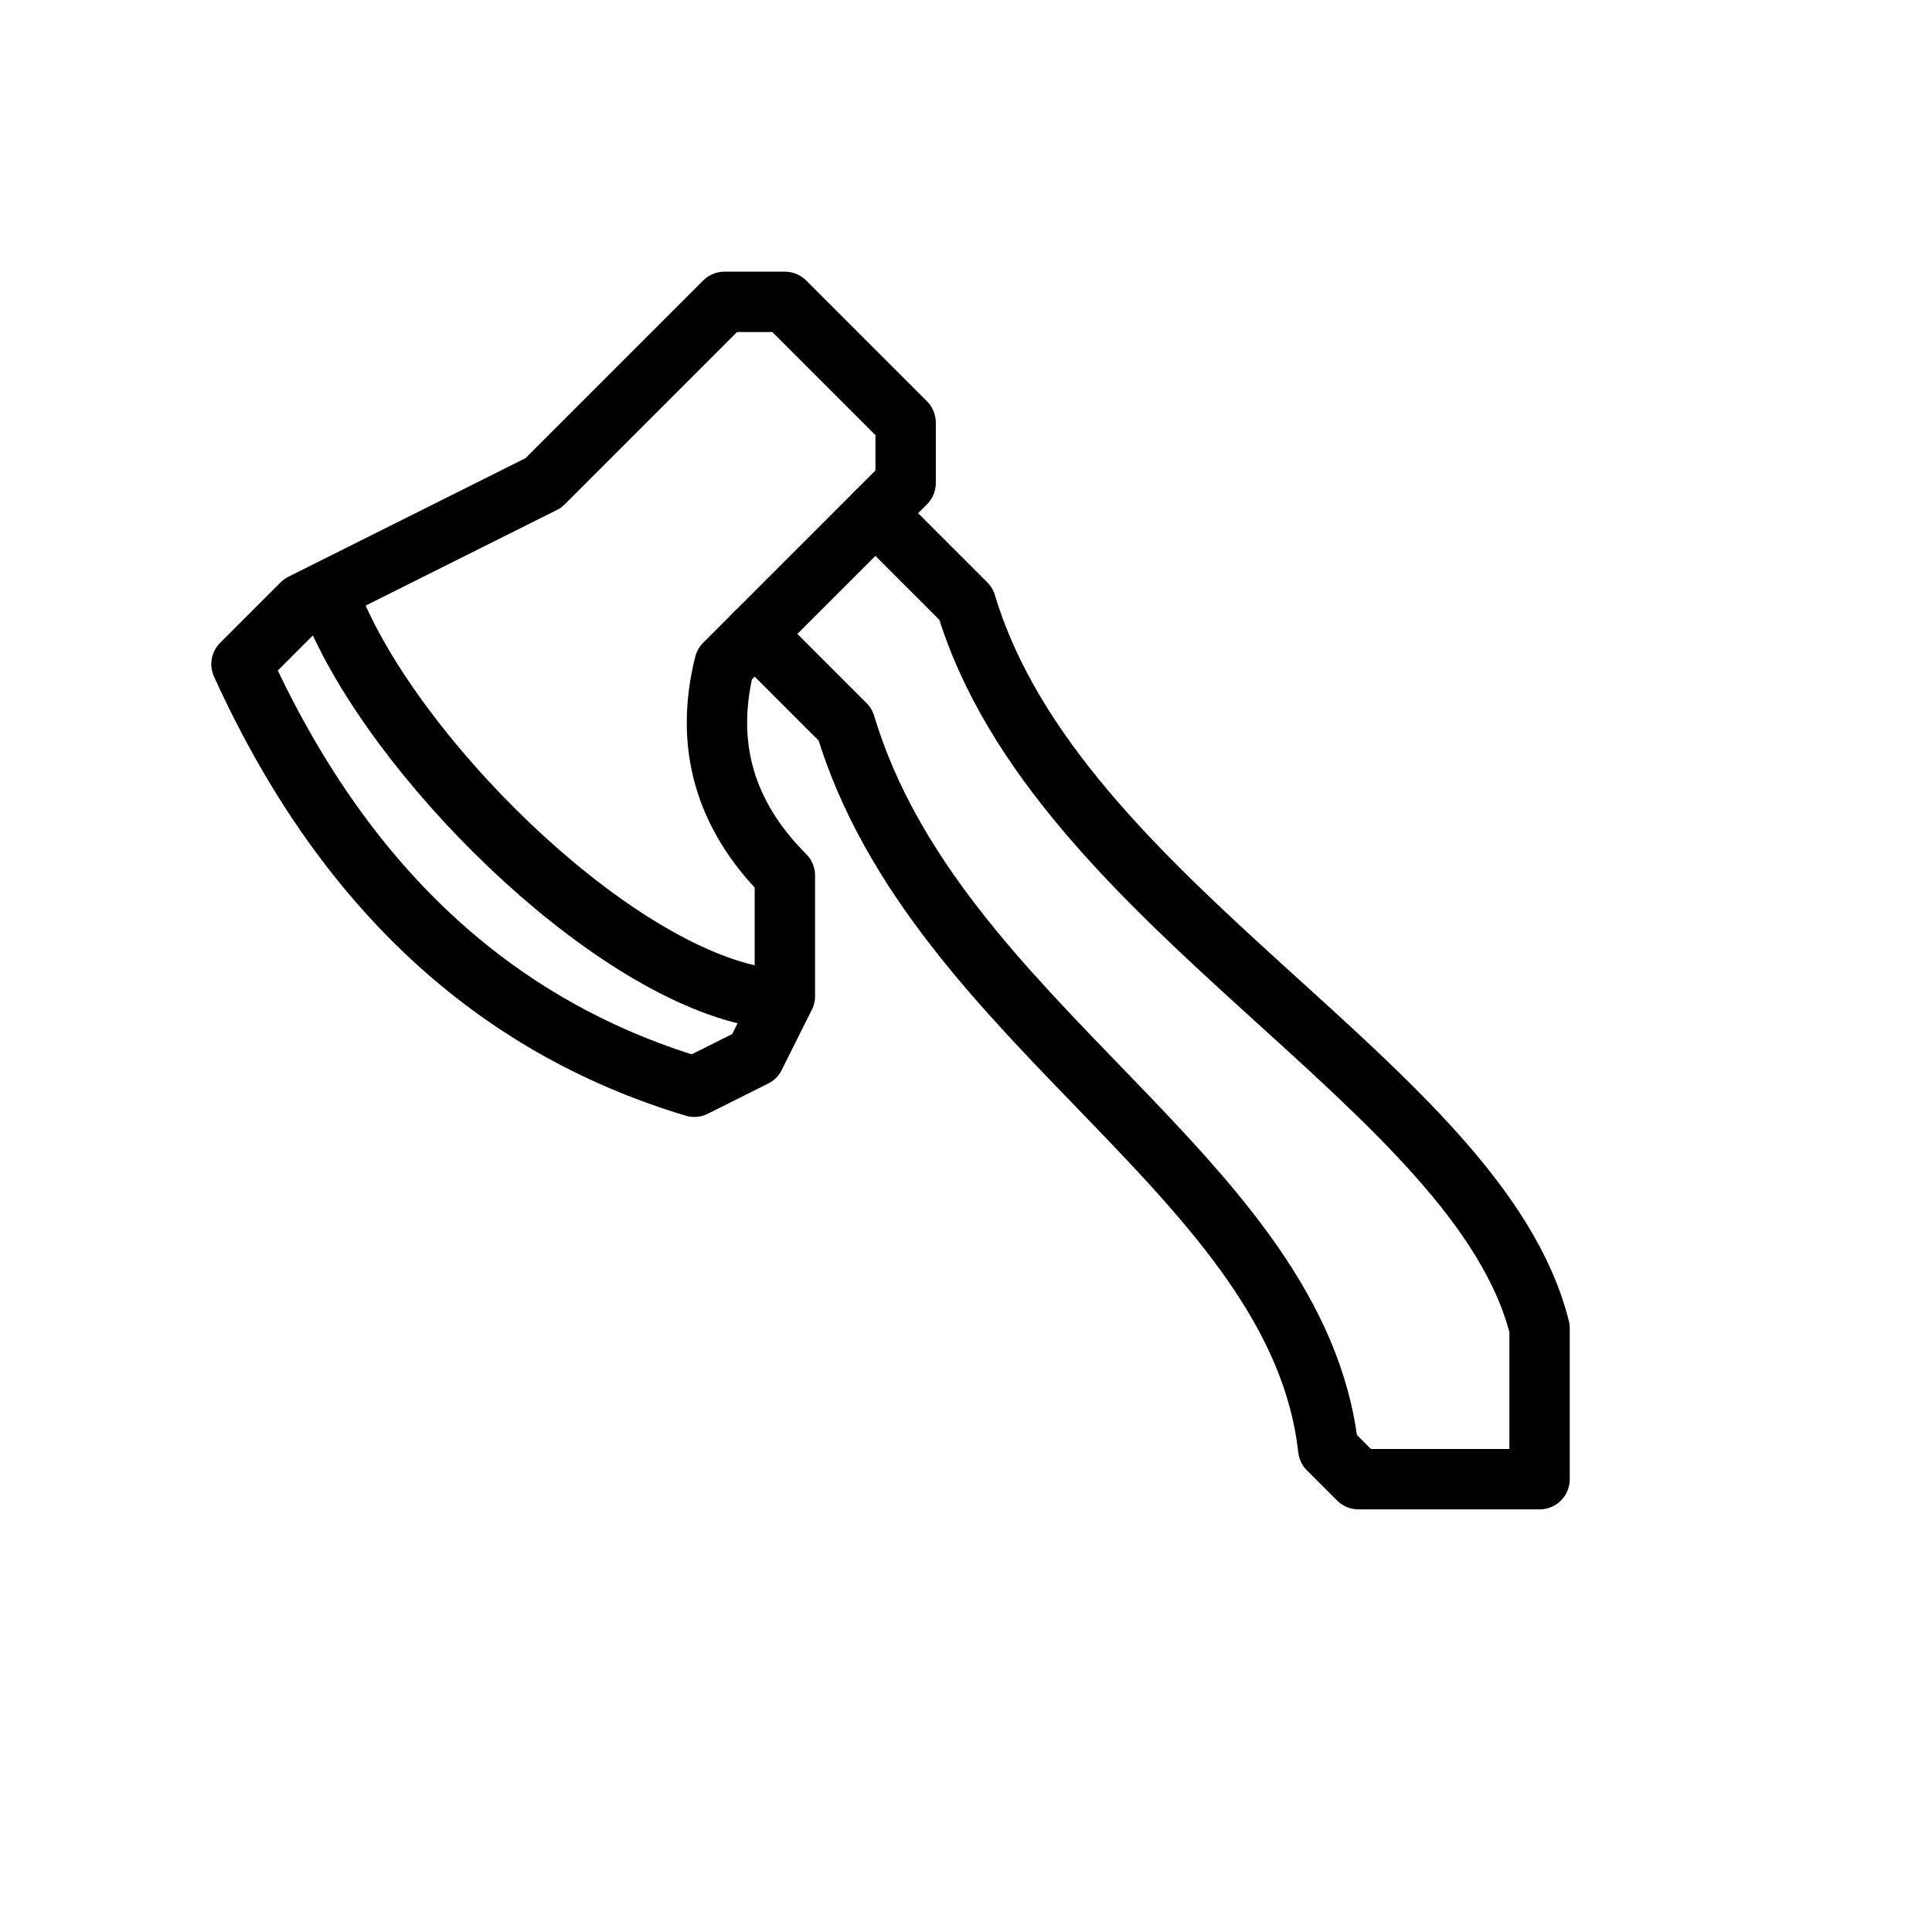
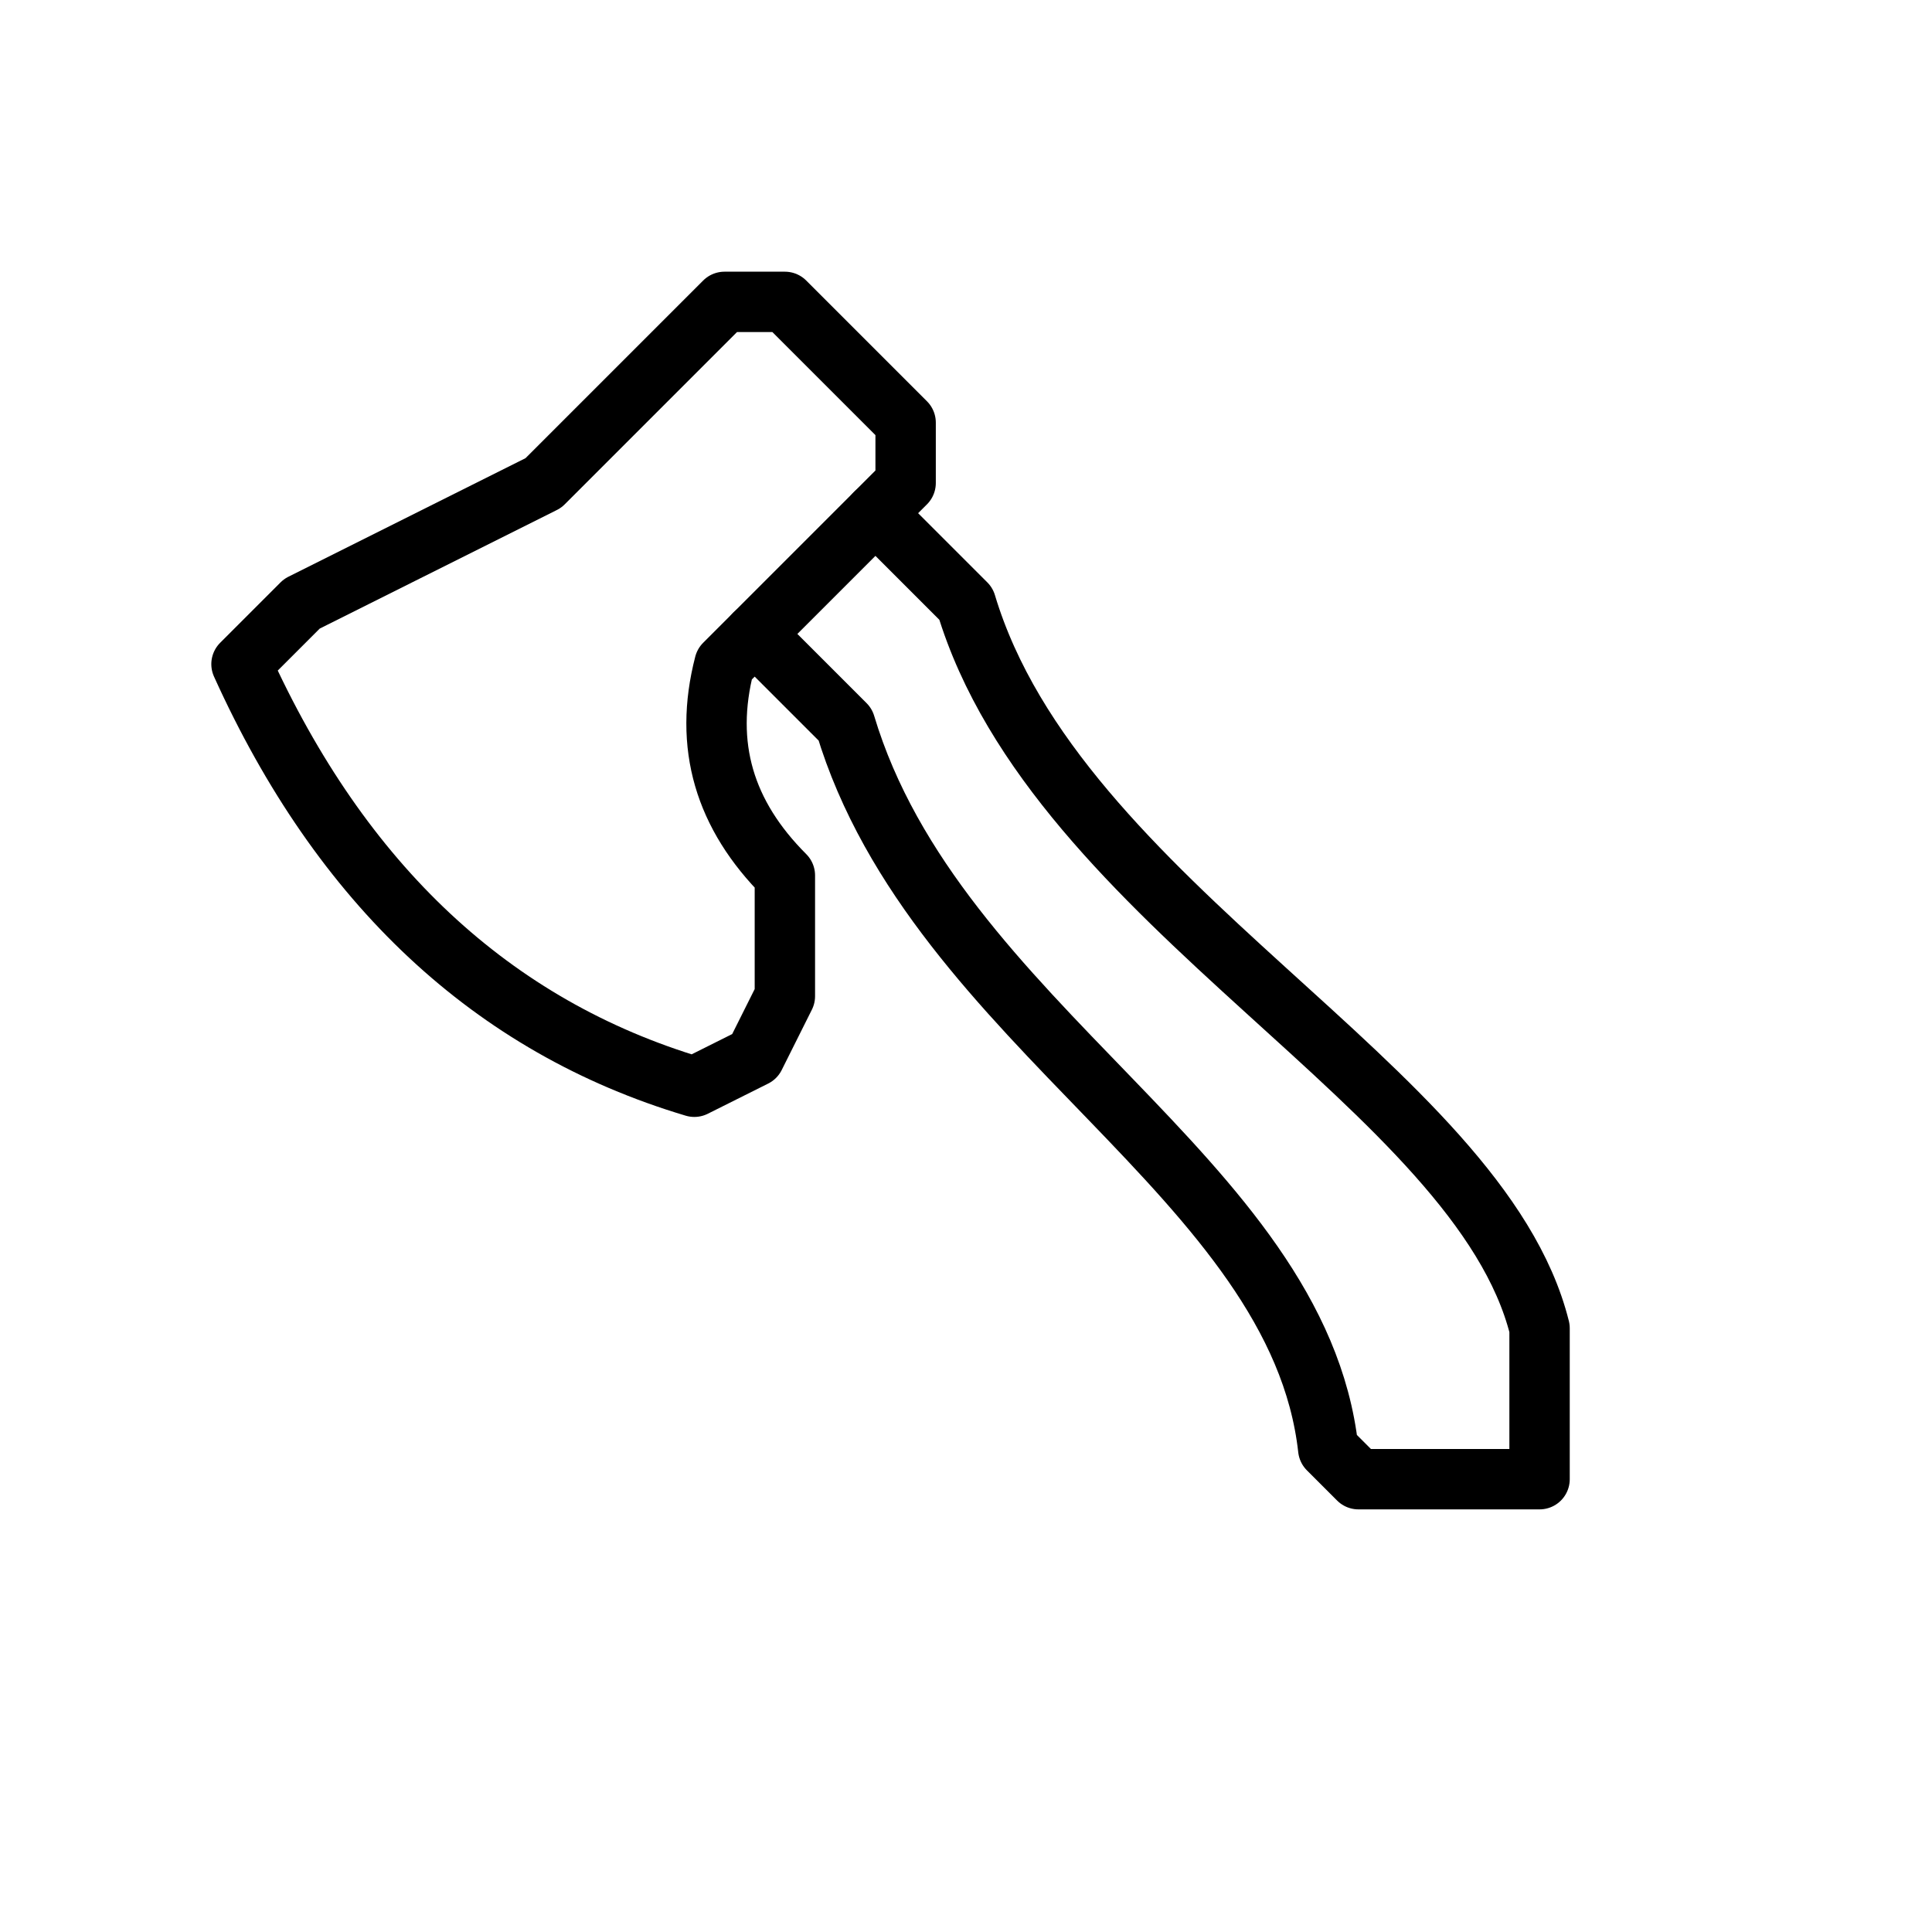
- <svg xmlns="http://www.w3.org/2000/svg" width="64" height="64" viewBox="0 0 64 64" fill="none" stroke="currentColor" stroke-width="2" stroke-linecap="round" stroke-linejoin="round">
-   <path d="M23 36Q13 33 8 22l2-2 8-4 6-6h2l4 4v2l-6 6q0 0 0 0-1 4 2 7v4l-1 2z" />
-   <path d="M11 20c2 5 9 12 14 13" />
-   <path d="m25 21 3 3q0 0 0 0c3 10 15 15 16 24l1 1h6v-5c-2-8-16-14-19-24q0 0 0 0l-3-3" />
+ <svg xmlns="http://www.w3.org/2000/svg" viewBox="0 0 64 64" width="64" height="64" fill="none" stroke="currentColor" stroke-width="2" stroke-linecap="round" stroke-linejoin="round">
+   <path d="M23,36c-6.7-2-11.7-6.7-15-14l2-2,8-4,6-6h2l4,4v2l-6,6h0c-.7,2.7,0,5,2,7v4l-1,2-2,1Z" />
+   <path d="M25,21l3,3h0c3,10,15,15,16,24l1,1h6v-5c-2-8-16-14-19-24h0l-3-3" />
</svg>
